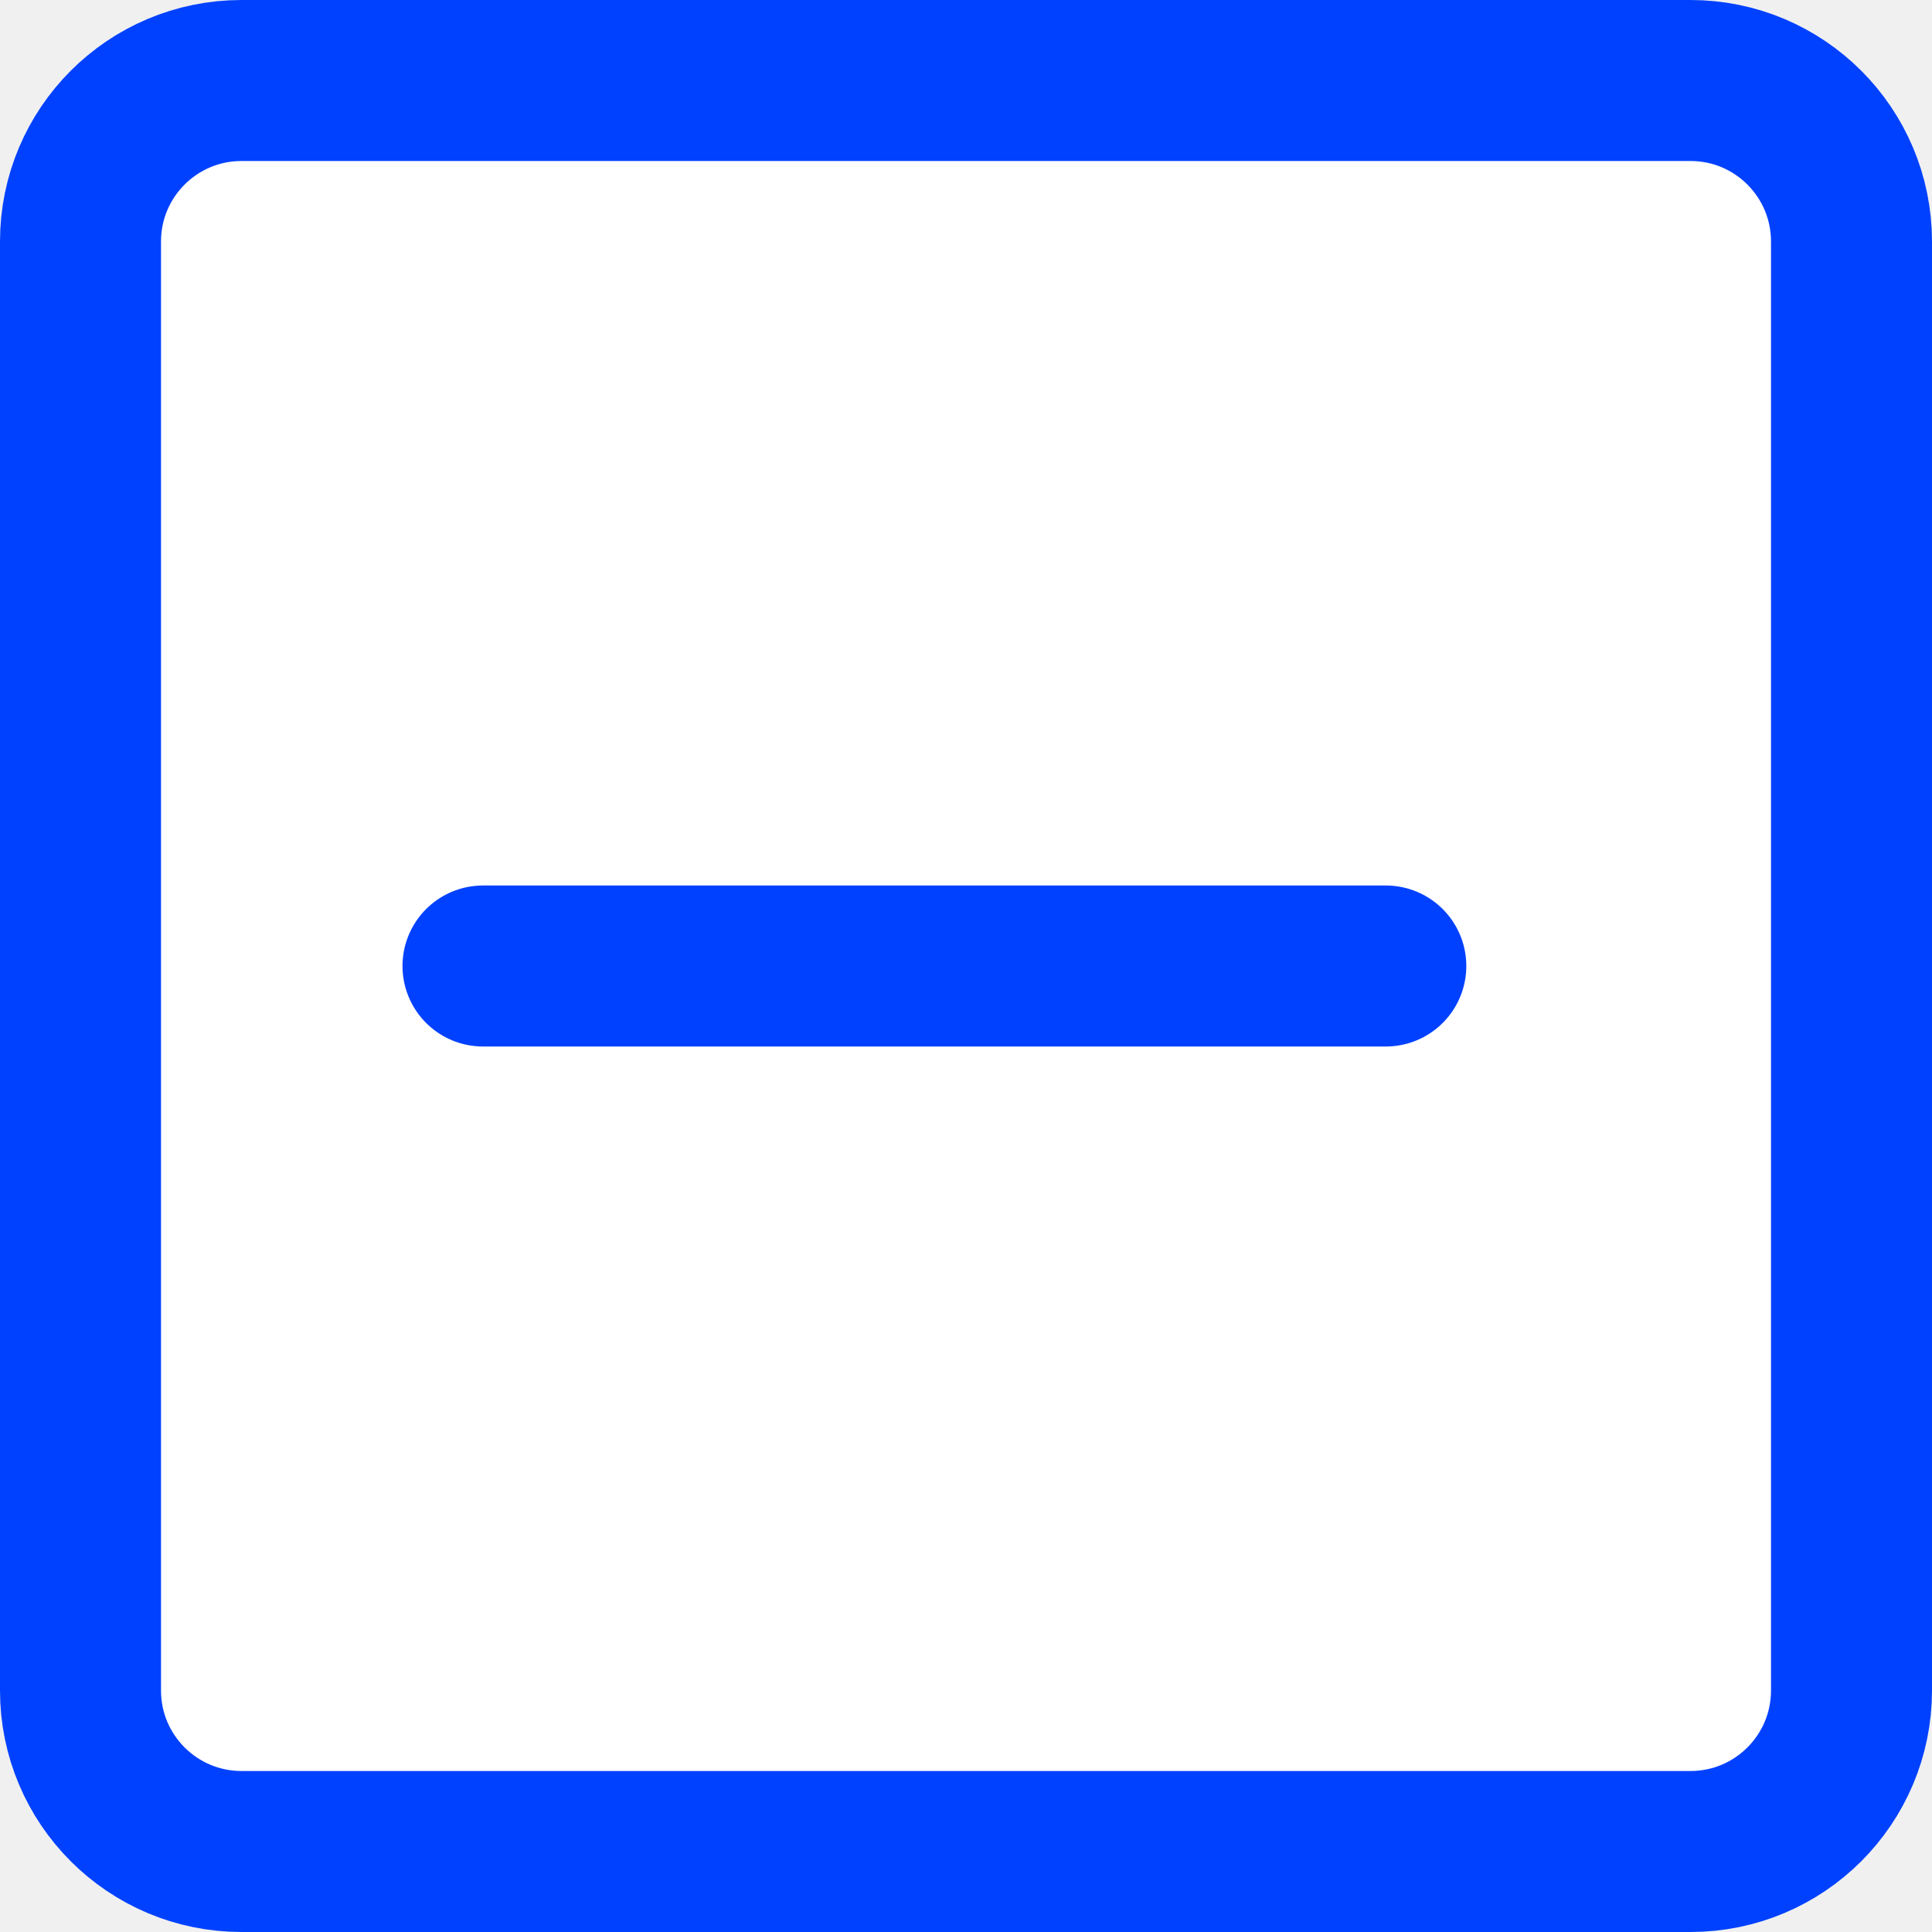
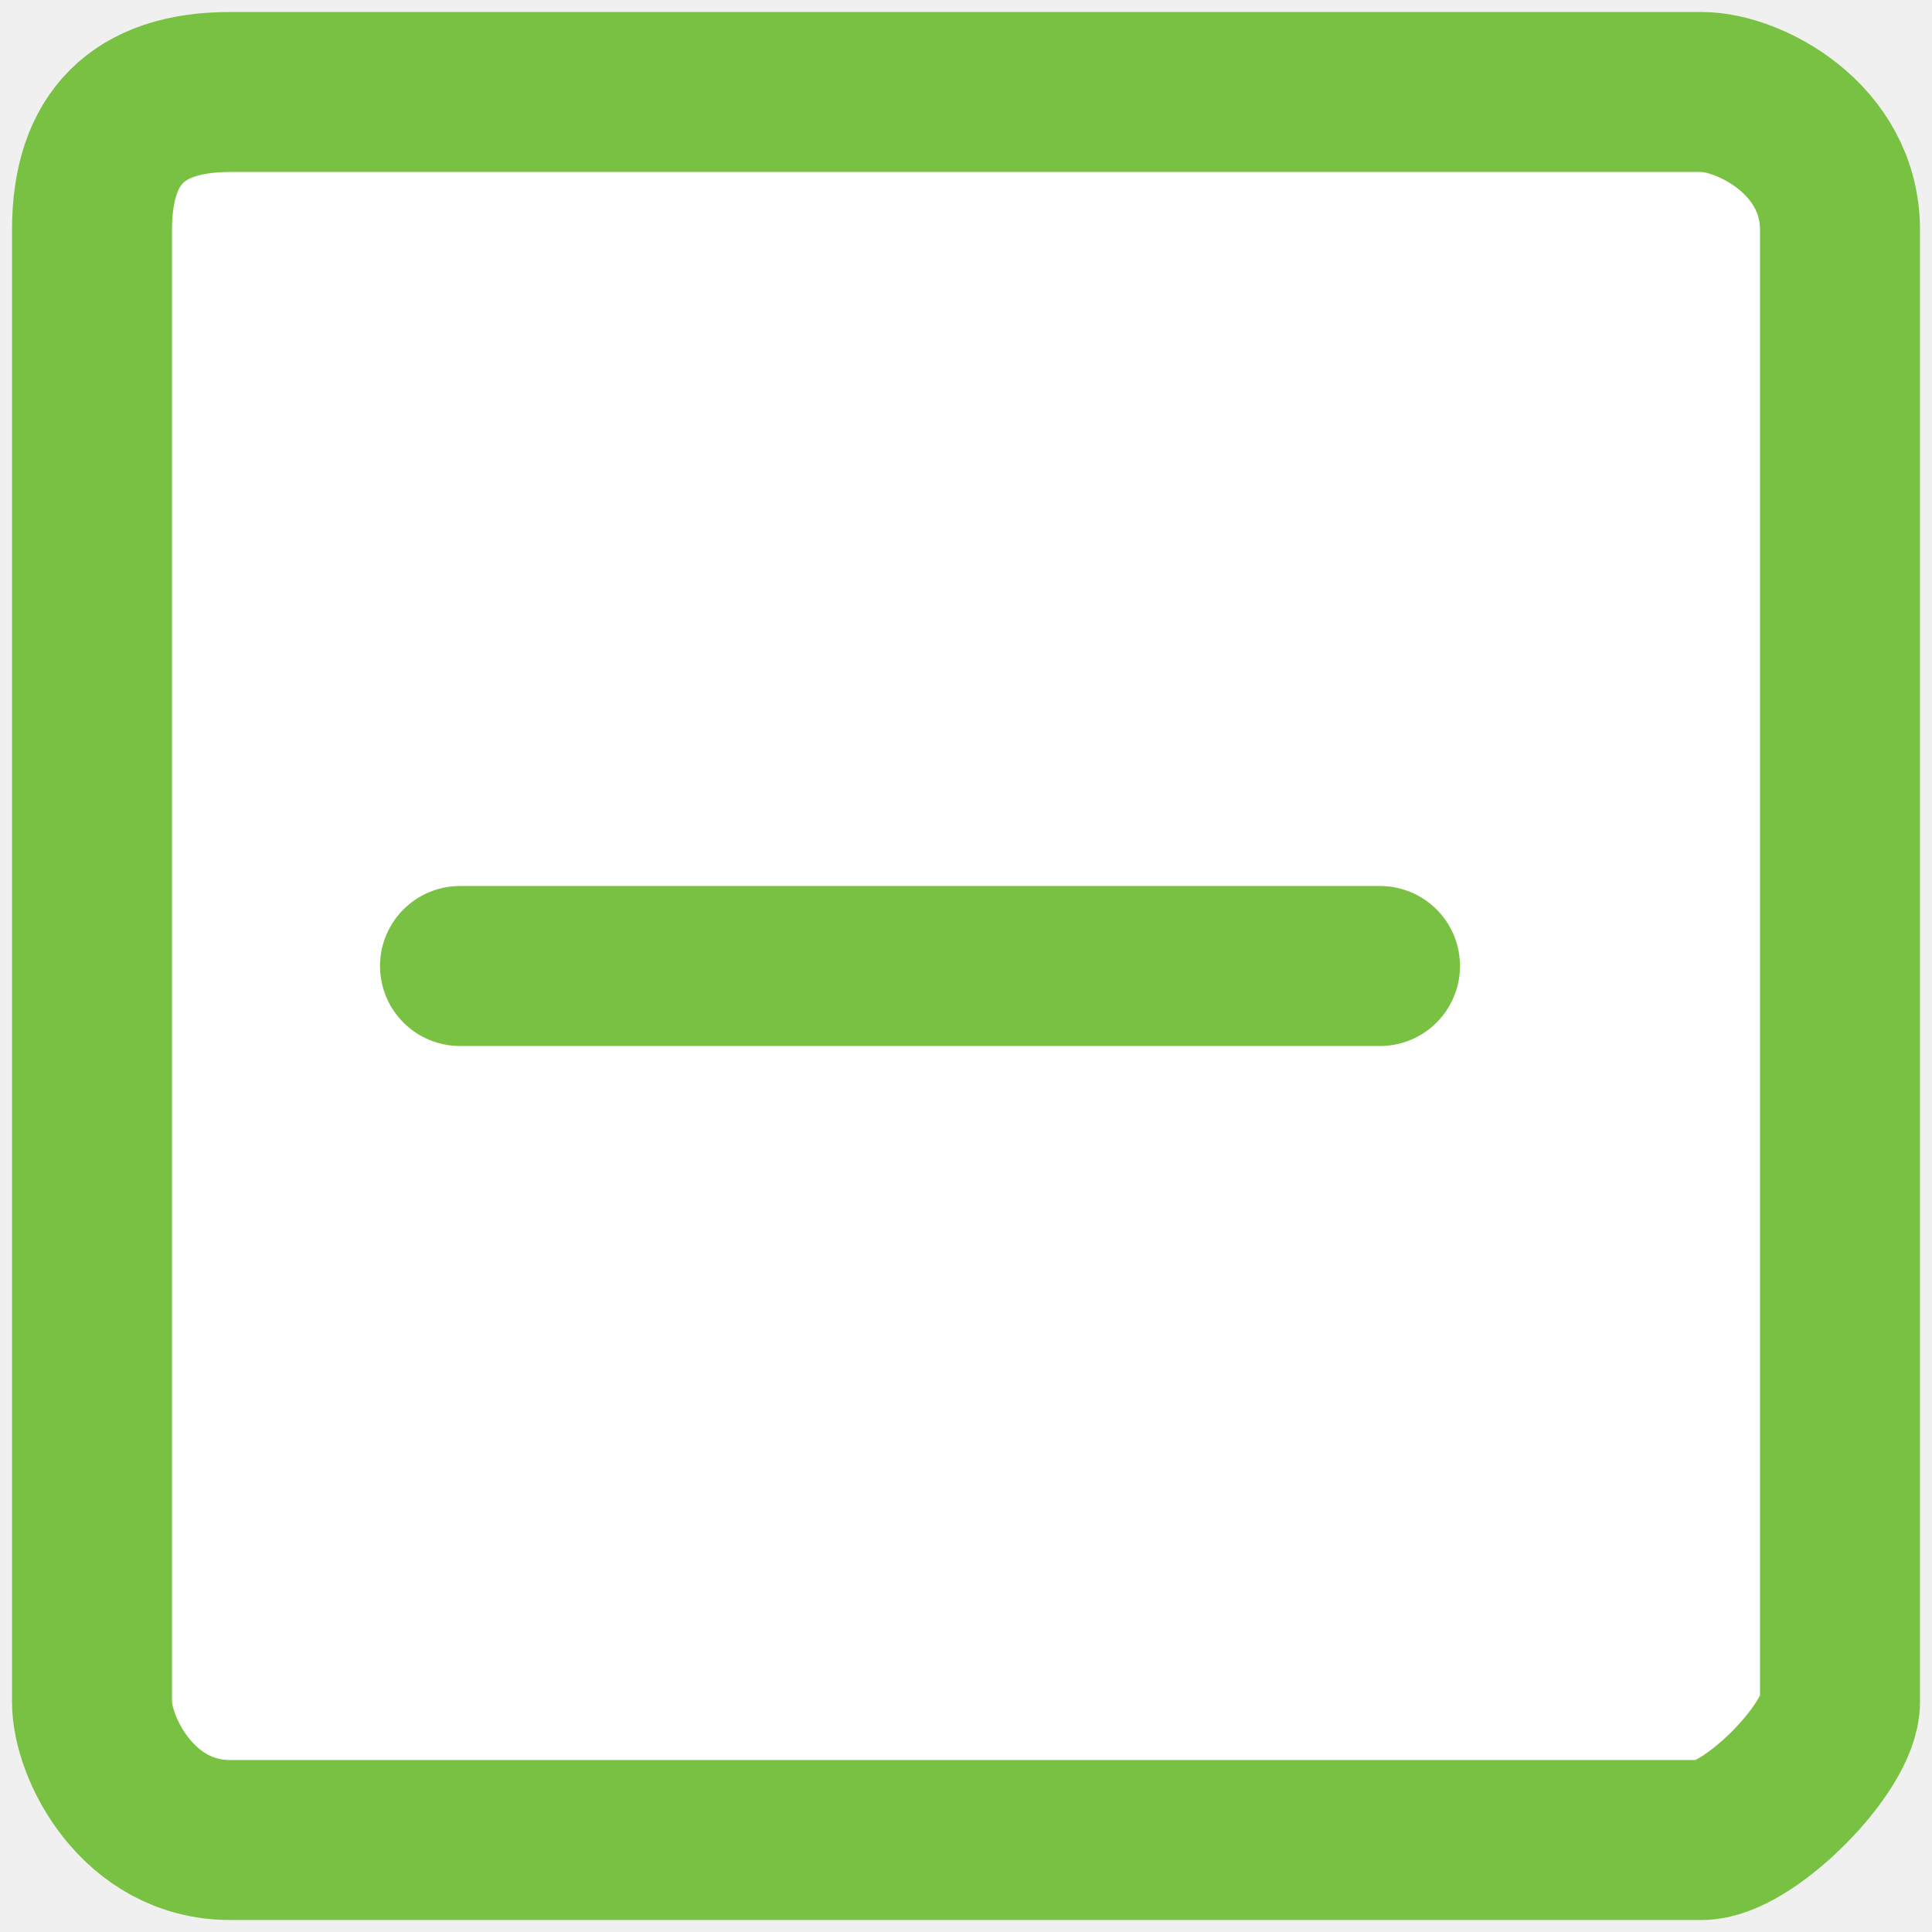
- <svg xmlns="http://www.w3.org/2000/svg" width="24px" height="24px" viewBox="0 0 24 24" version="1.1">
-   <defs />
-   <g id="Checkbox-Dash" stroke="none" stroke-width="1" fill="none" fill-rule="evenodd">
-     <rect id="Base" stroke="#0041FF" stroke-width="2" fill="#FFFFFF" x="1" y="1" width="22" height="22" rx="2" />
-     <path d="M6,12 L17.215,12" id="Path-8" stroke="#0041FF" stroke-width="2" stroke-linecap="round" stroke-linejoin="round" />
+ <svg xmlns="http://www.w3.org/2000/svg" xml:space="preserve" width="24px" height="24px" version="1.1" style="shape-rendering:geometricPrecision; text-rendering:geometricPrecision; image-rendering:optimizeQuality; fill-rule:evenodd; clip-rule:evenodd" viewBox="0 0 42 42">
+   <defs>
+     <style type="text/css">
+    
+     .str0 {stroke:#79C142;stroke-width:3.478}
+     .str1 {stroke:#79C142;stroke-width:3.478;stroke-linecap:round;stroke-linejoin:round}
+     .fil1 {fill:none}
+     .fil0 {fill:white}
+    
+   </style>
+   </defs>
+   <g id="Layer_x0020_1">
+     <g id="_335166552">
+       <g id="Checkbox-Dash">
+         <path class="fil0 str0" d="M5 2l32 0c1,0 3,1 3,3l0 32c0,1 -2,3 -3,3l-32 0c-2,0 -3,-2 -3,-3l0 -32c0,-2 1,-3 3,-3z" />
+         <line id="Path-8" class="fil1 str1" x1="10" y1="21" x2="30" y2="21" />
+       </g>
+     </g>
  </g>
</svg>
